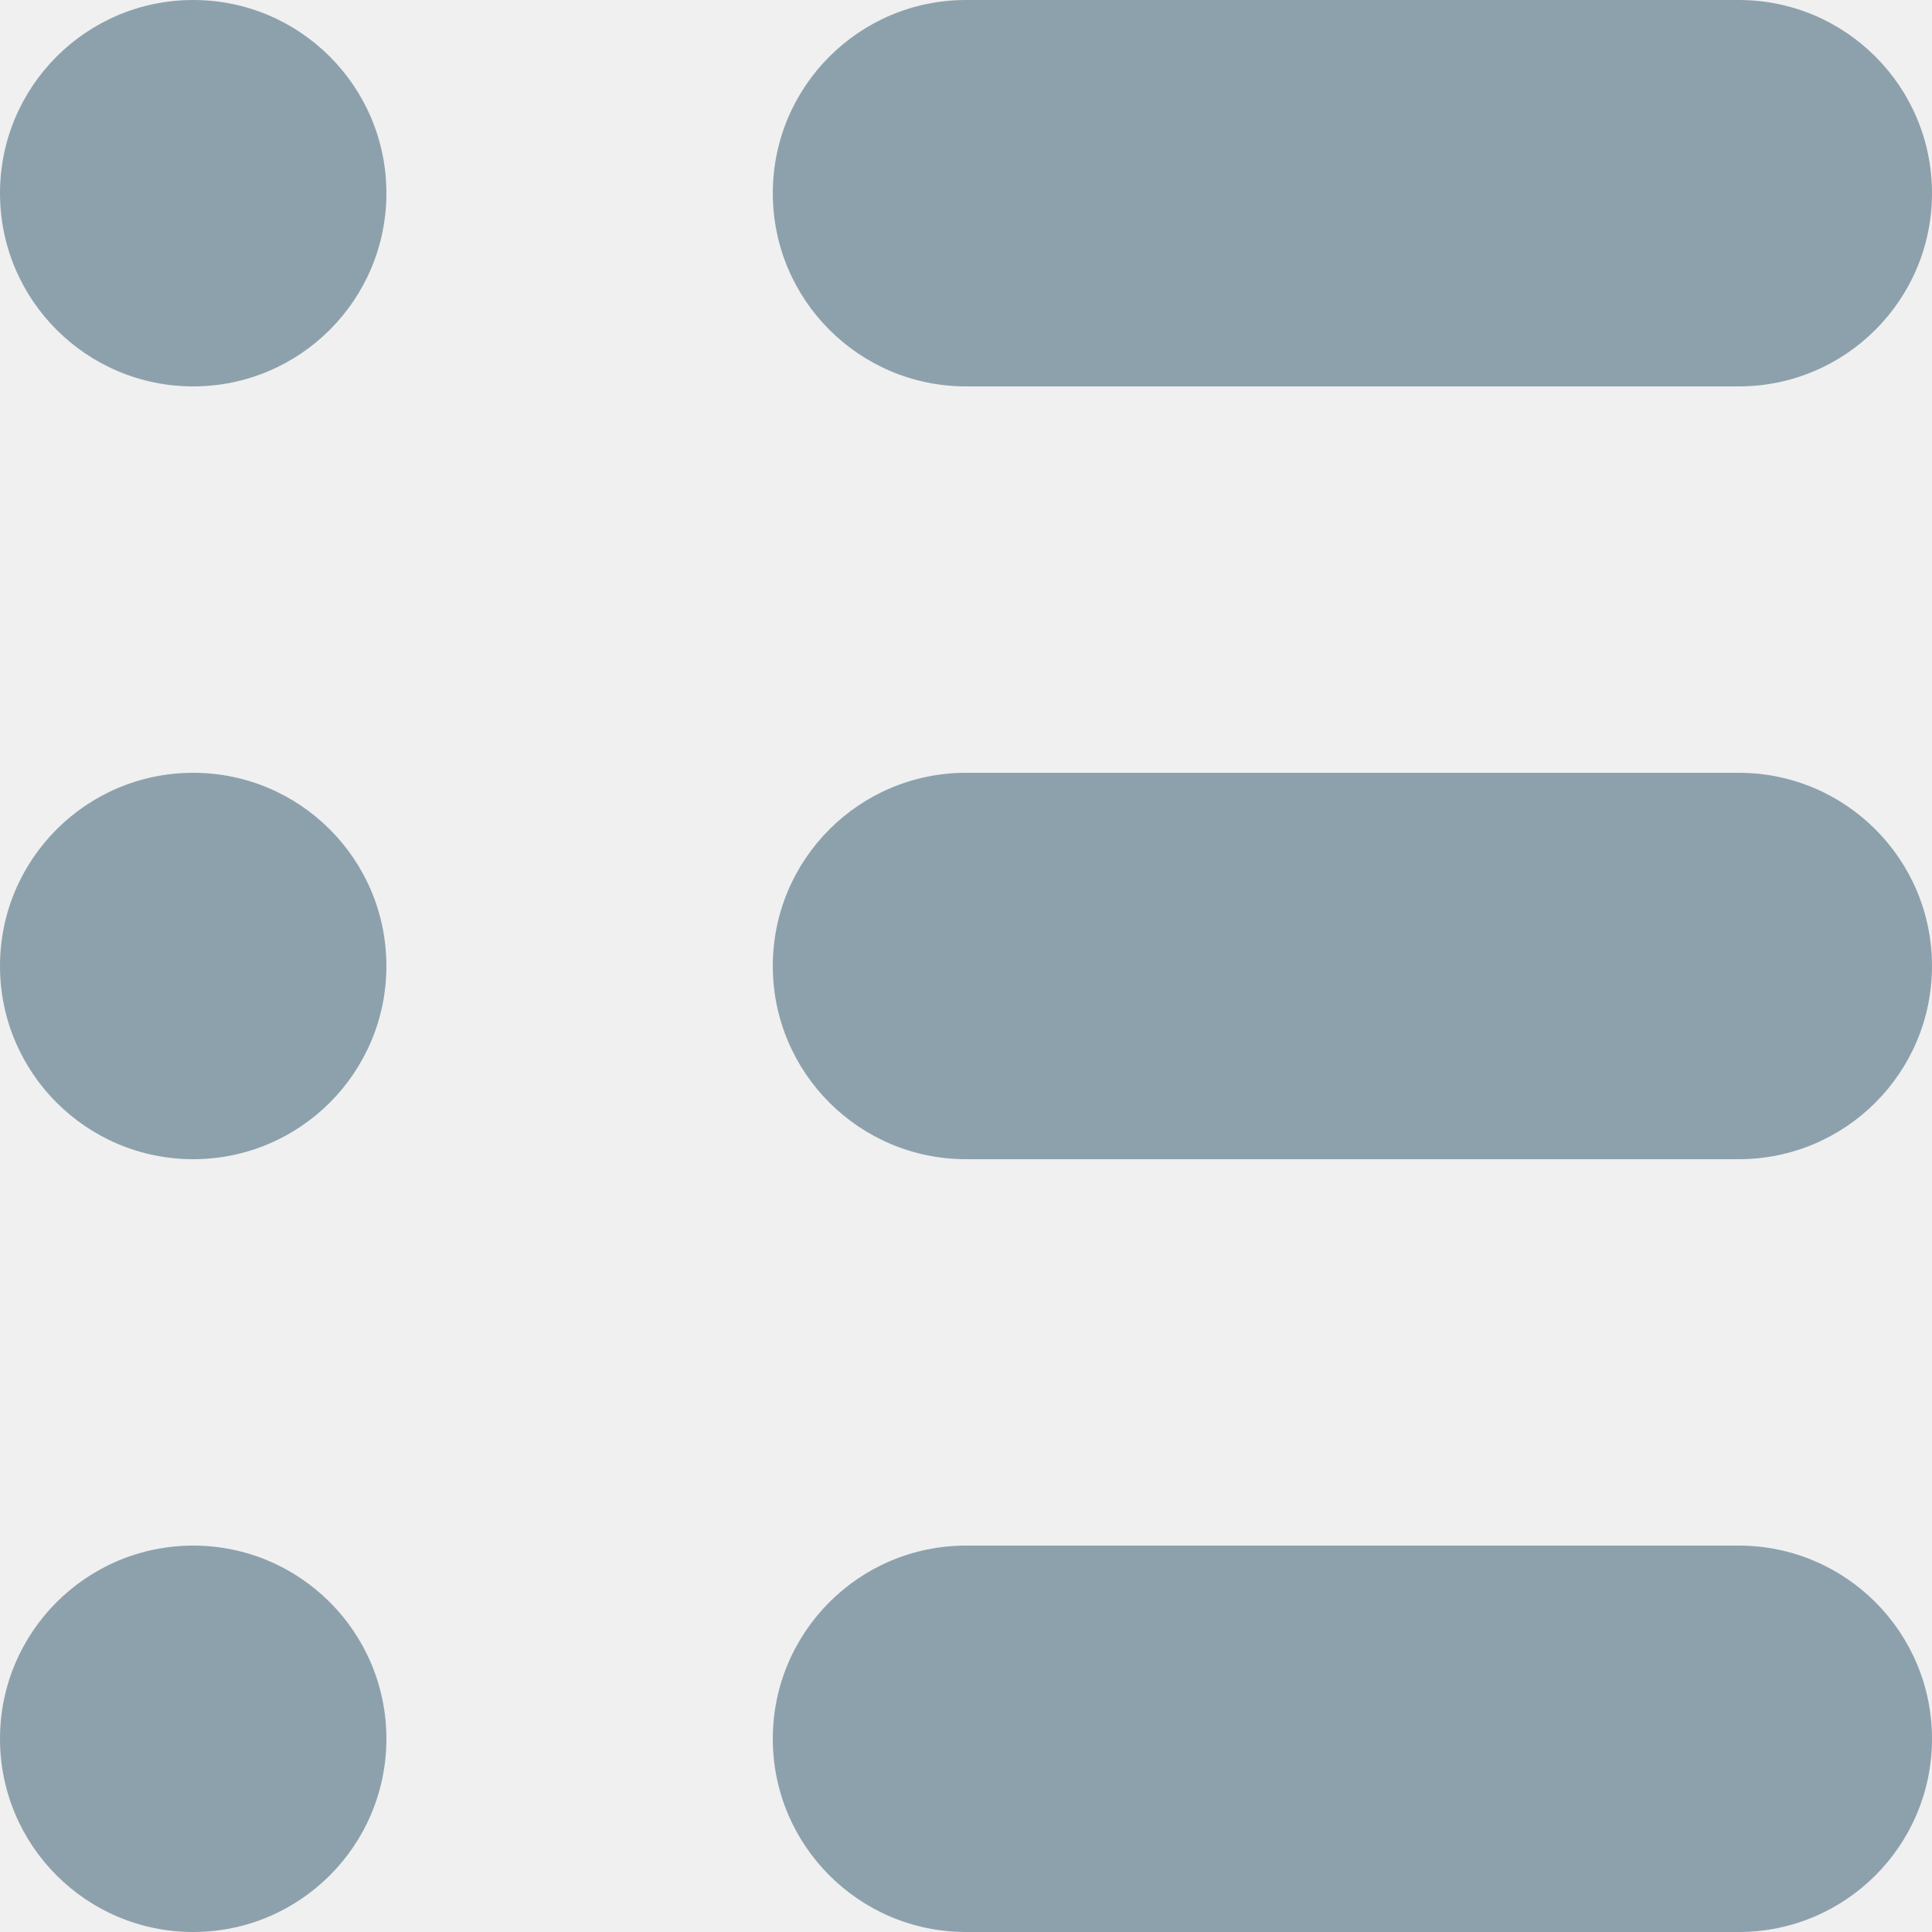
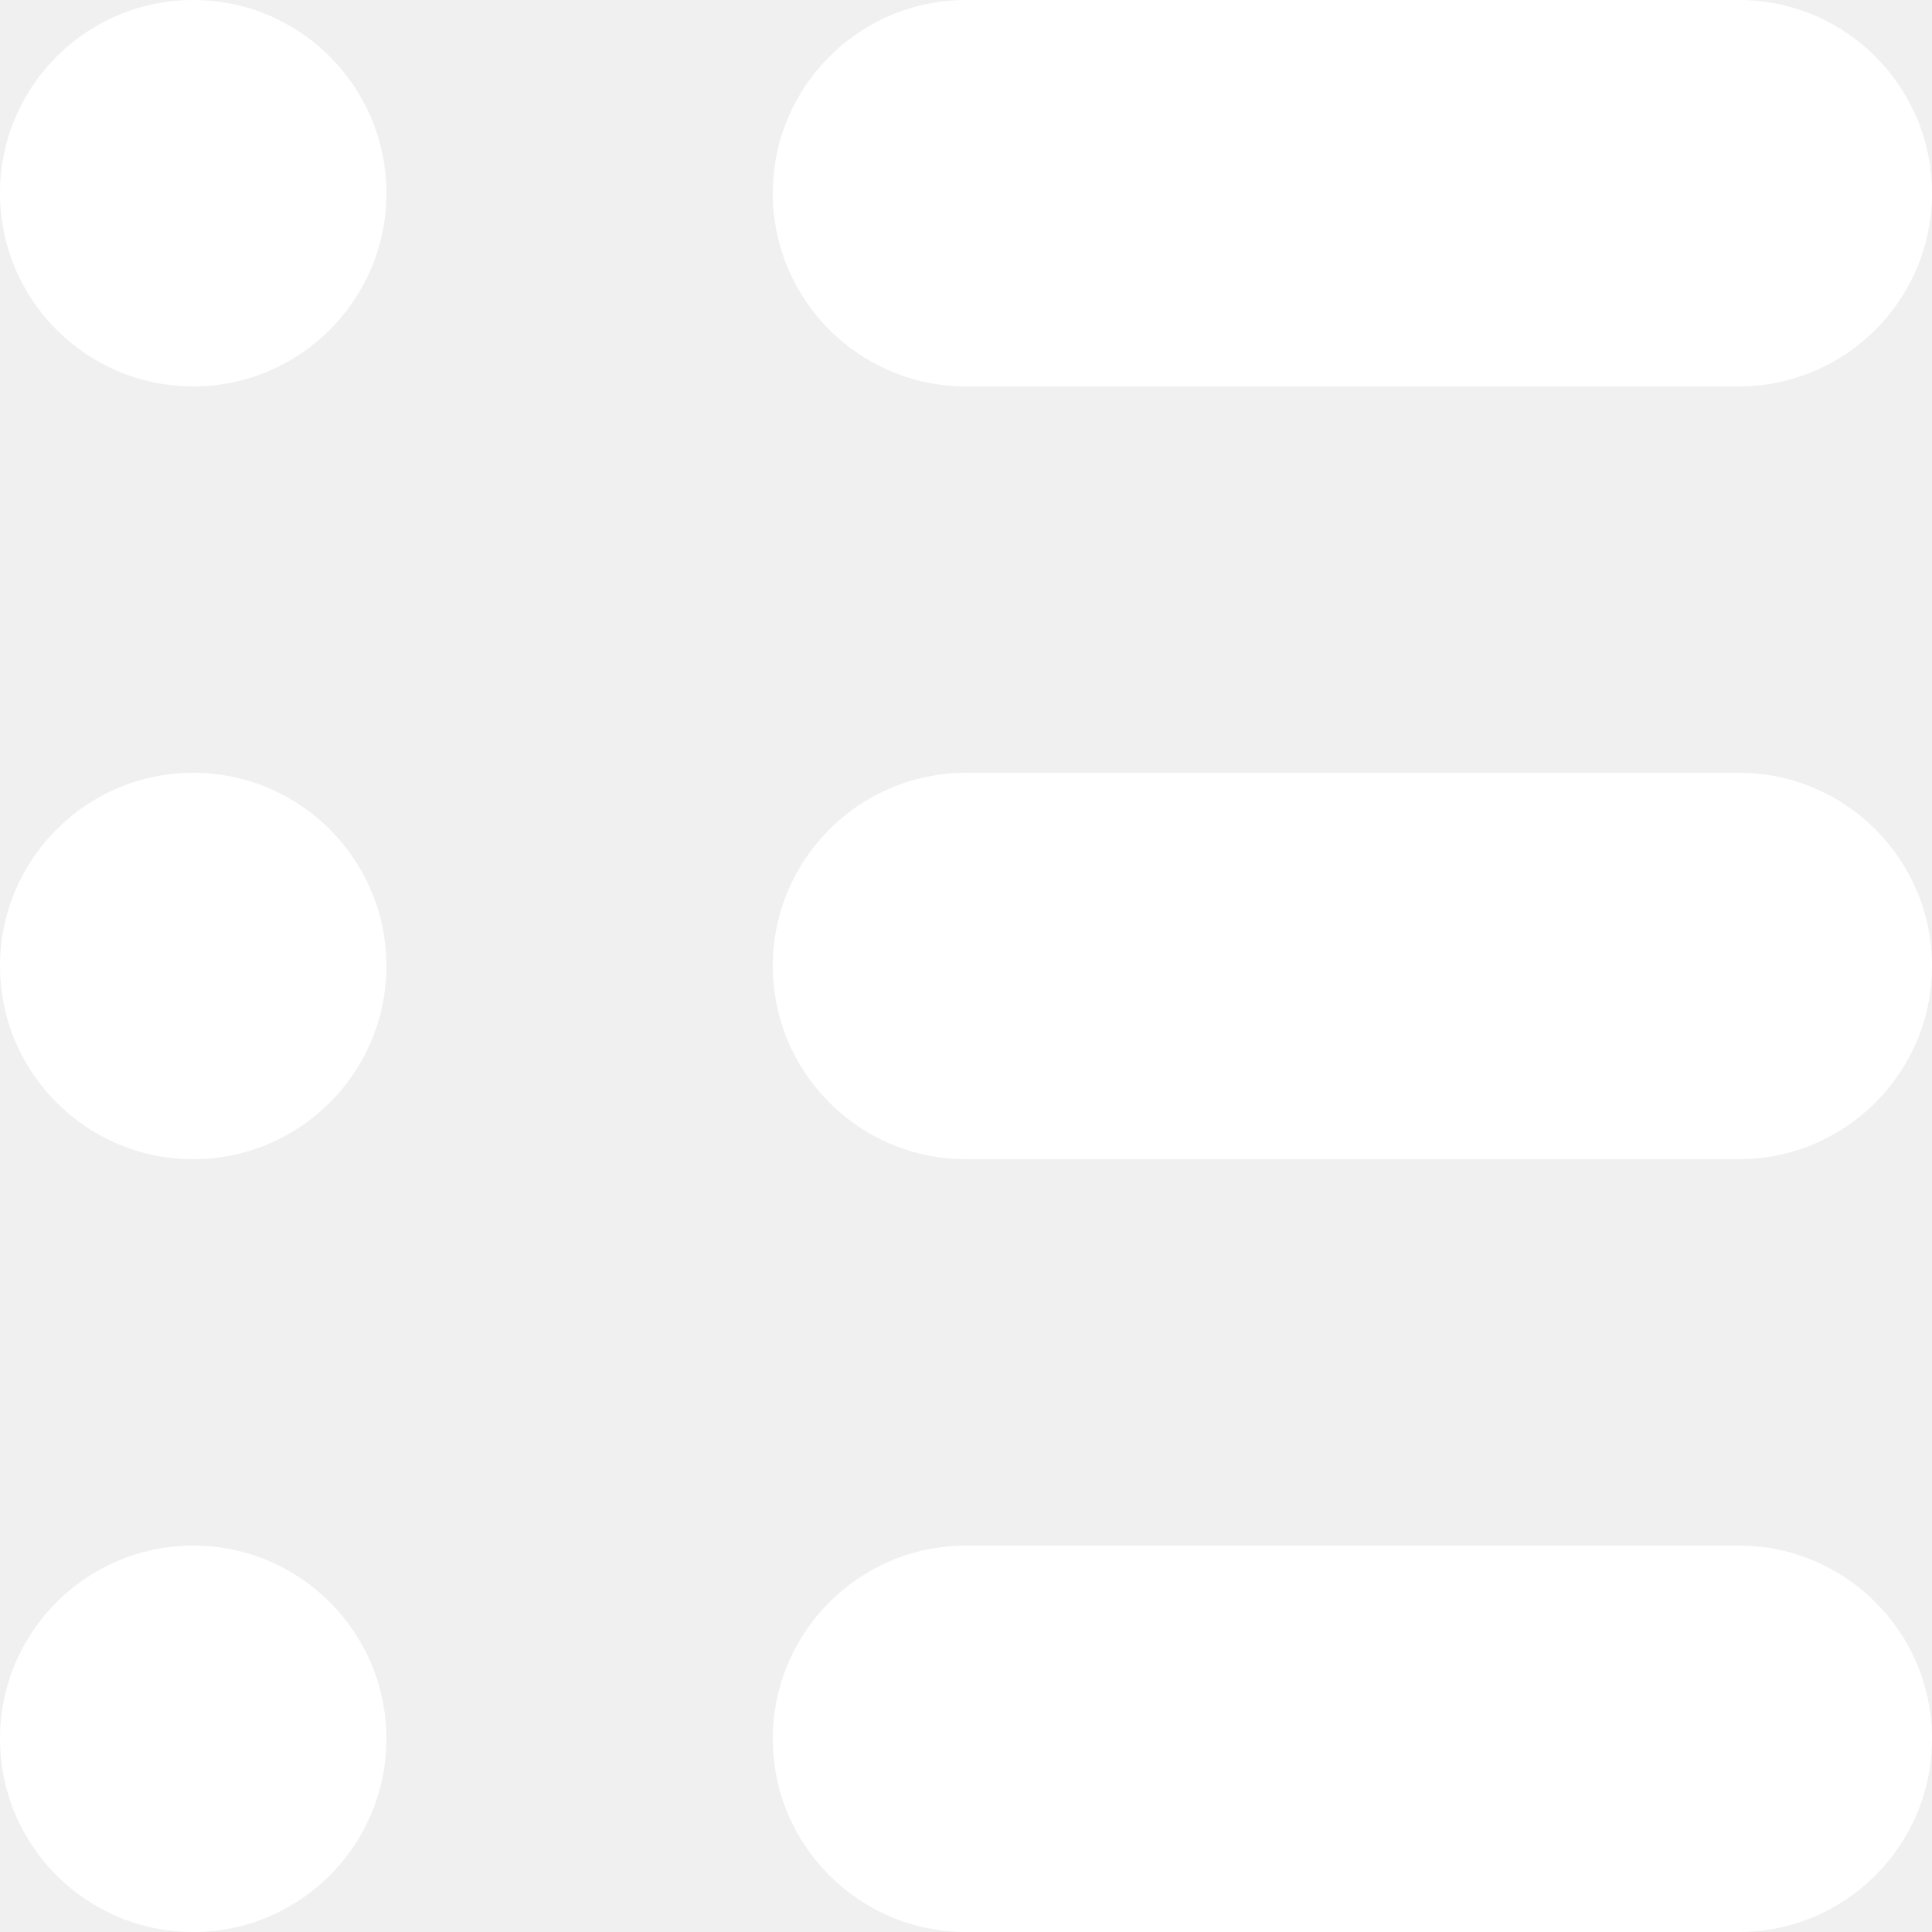
<svg xmlns="http://www.w3.org/2000/svg" width="10" height="10" viewBox="0 0 10 10">
-   <path fill="#8DA1AD" fill-rule="evenodd" d="M1 2a1 1 0 1 1 0-2 1 1 0 0 1 0 2zm0 4a1 1 0 1 1 0-2 1 1 0 0 1 0 2zm0 4a1 1 0 1 1 0-2 1 1 0 0 1 0 2zM5 0h4a1 1 0 1 1 0 2H5a1 1 0 1 1 0-2zm0 4h4a1 1 0 1 1 0 2H5a1 1 0 1 1 0-2zm0 4h4a1 1 0 1 1 0 2H5a1 1 0 1 1 0-2z" />
+   <path fill="#ffffff" fill-rule="evenodd" d="M1 2a1 1 0 1 1 0-2 1 1 0 0 1 0 2zm0 4a1 1 0 1 1 0-2 1 1 0 0 1 0 2zm0 4a1 1 0 1 1 0-2 1 1 0 0 1 0 2zM5 0h4a1 1 0 1 1 0 2H5a1 1 0 1 1 0-2zm0 4h4a1 1 0 1 1 0 2H5a1 1 0 1 1 0-2zm0 4h4a1 1 0 1 1 0 2H5a1 1 0 1 1 0-2z" />
</svg>
